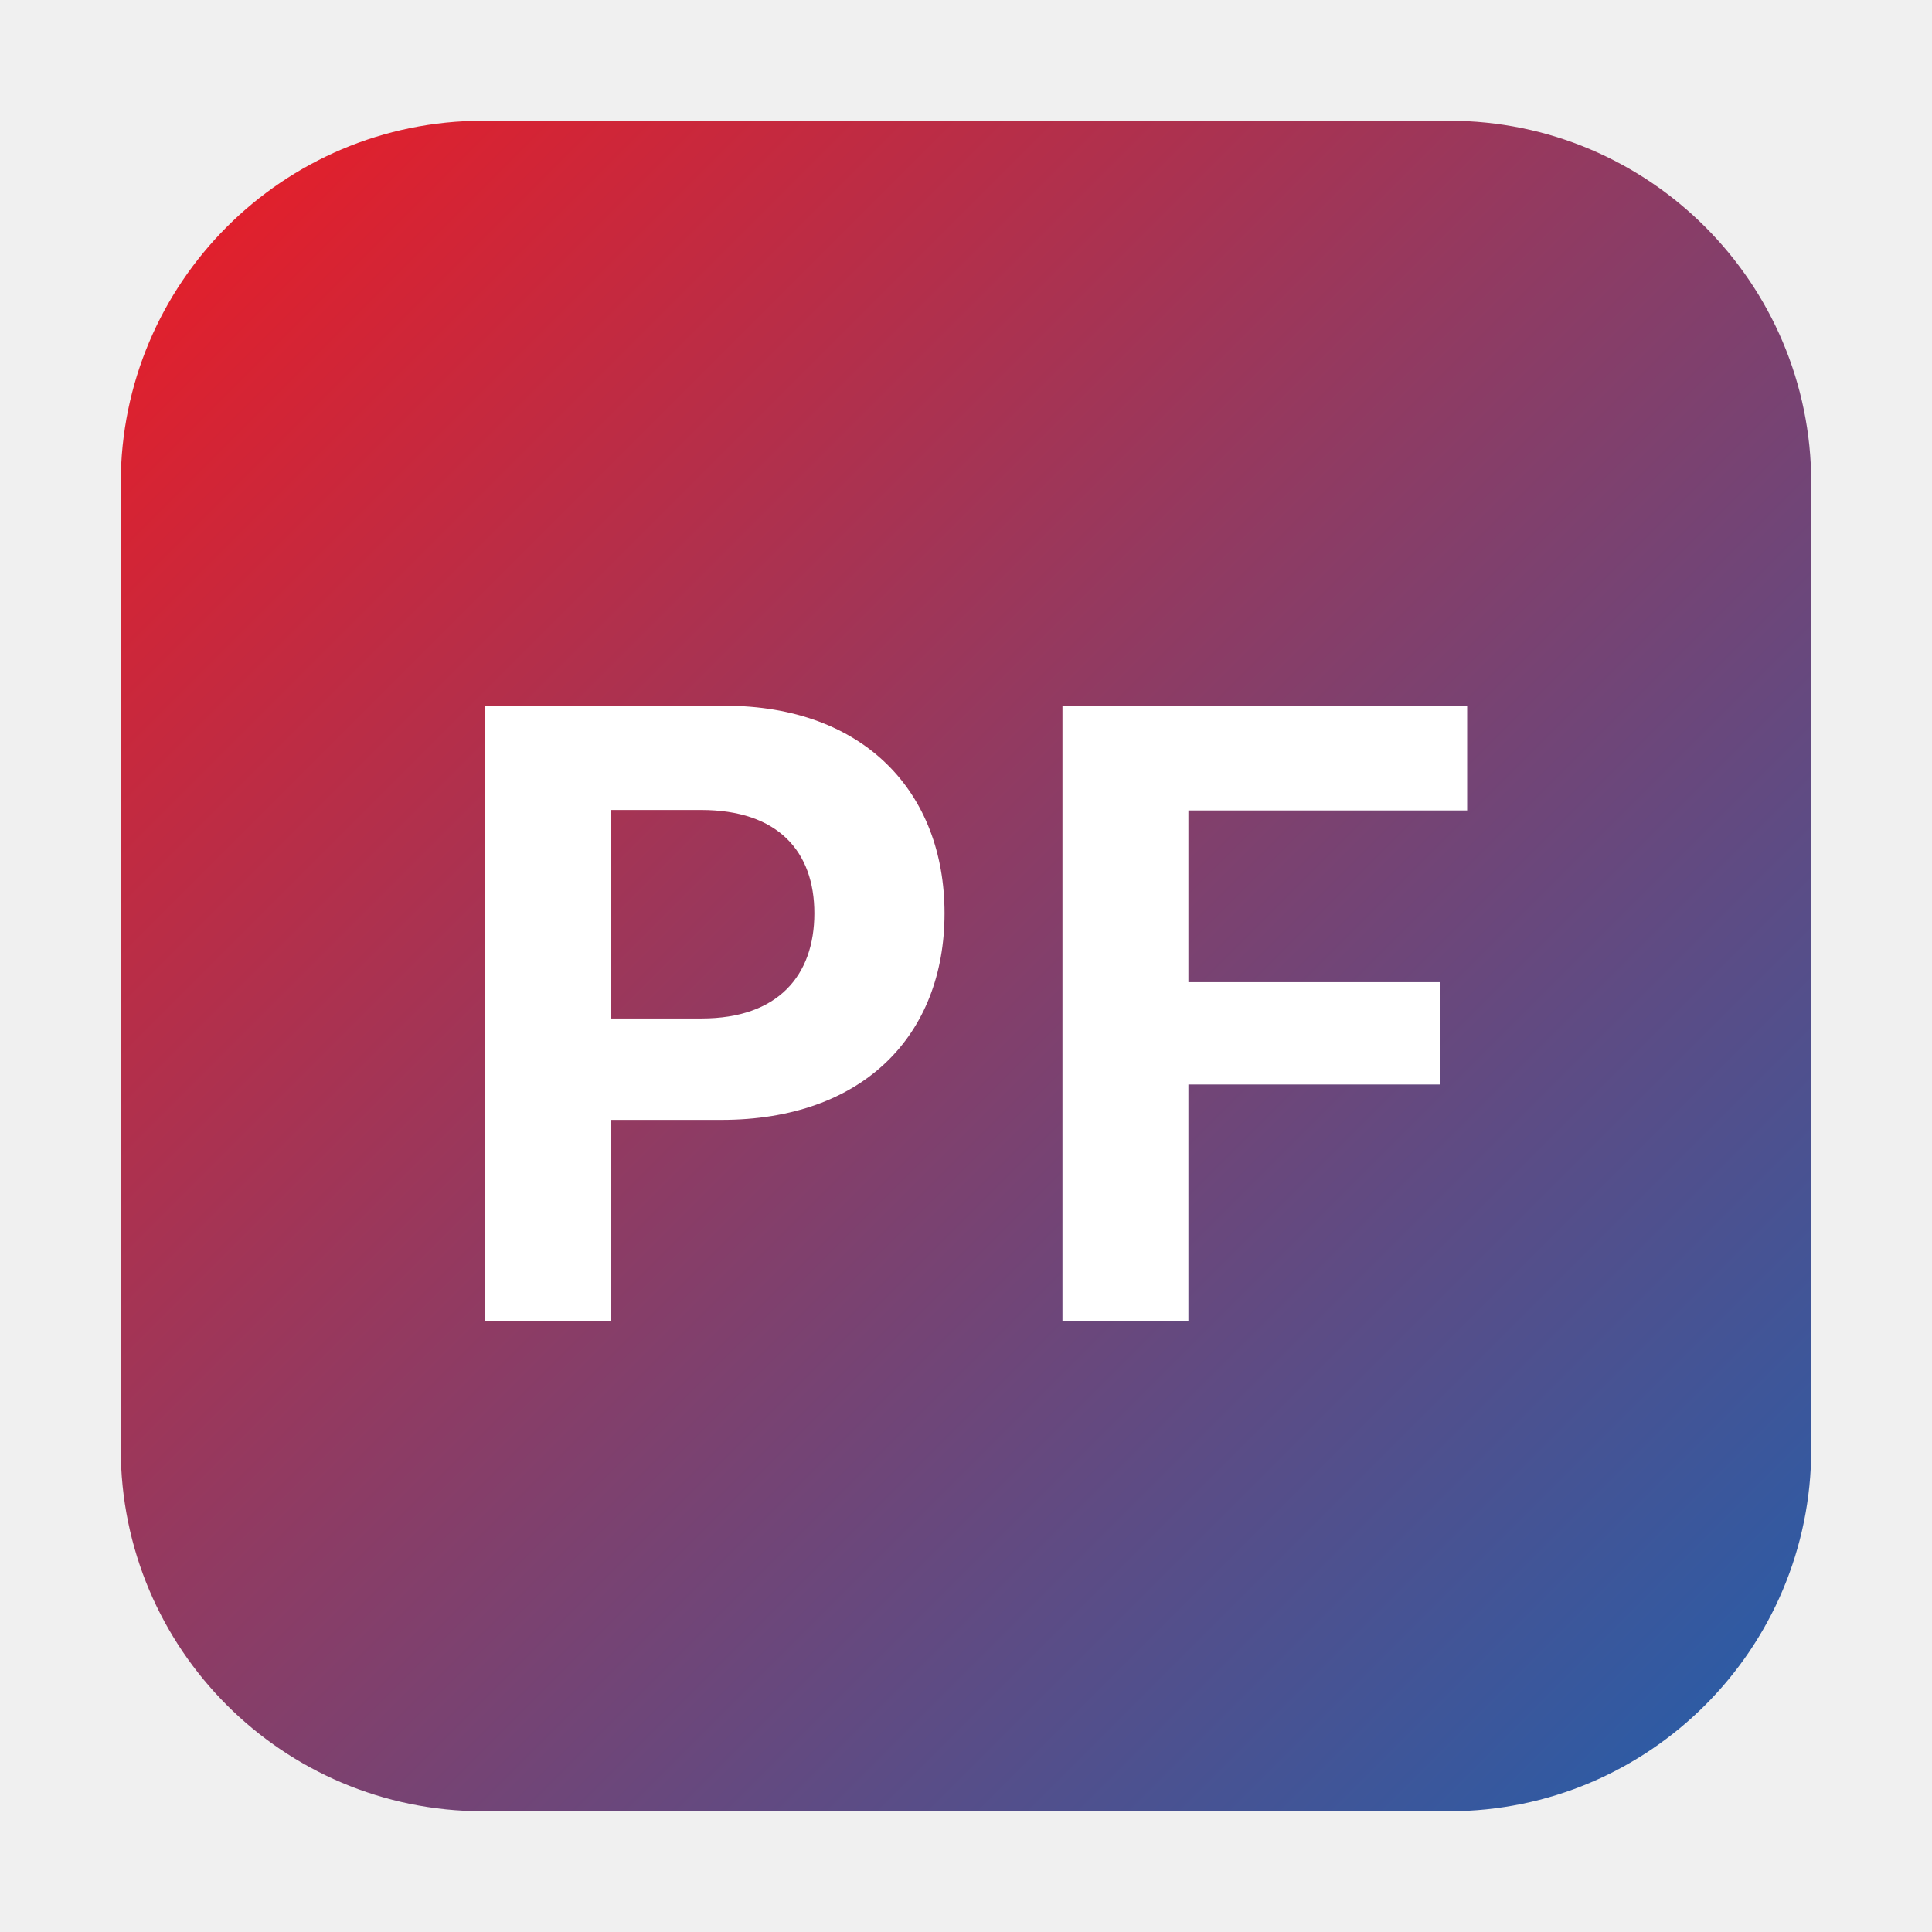
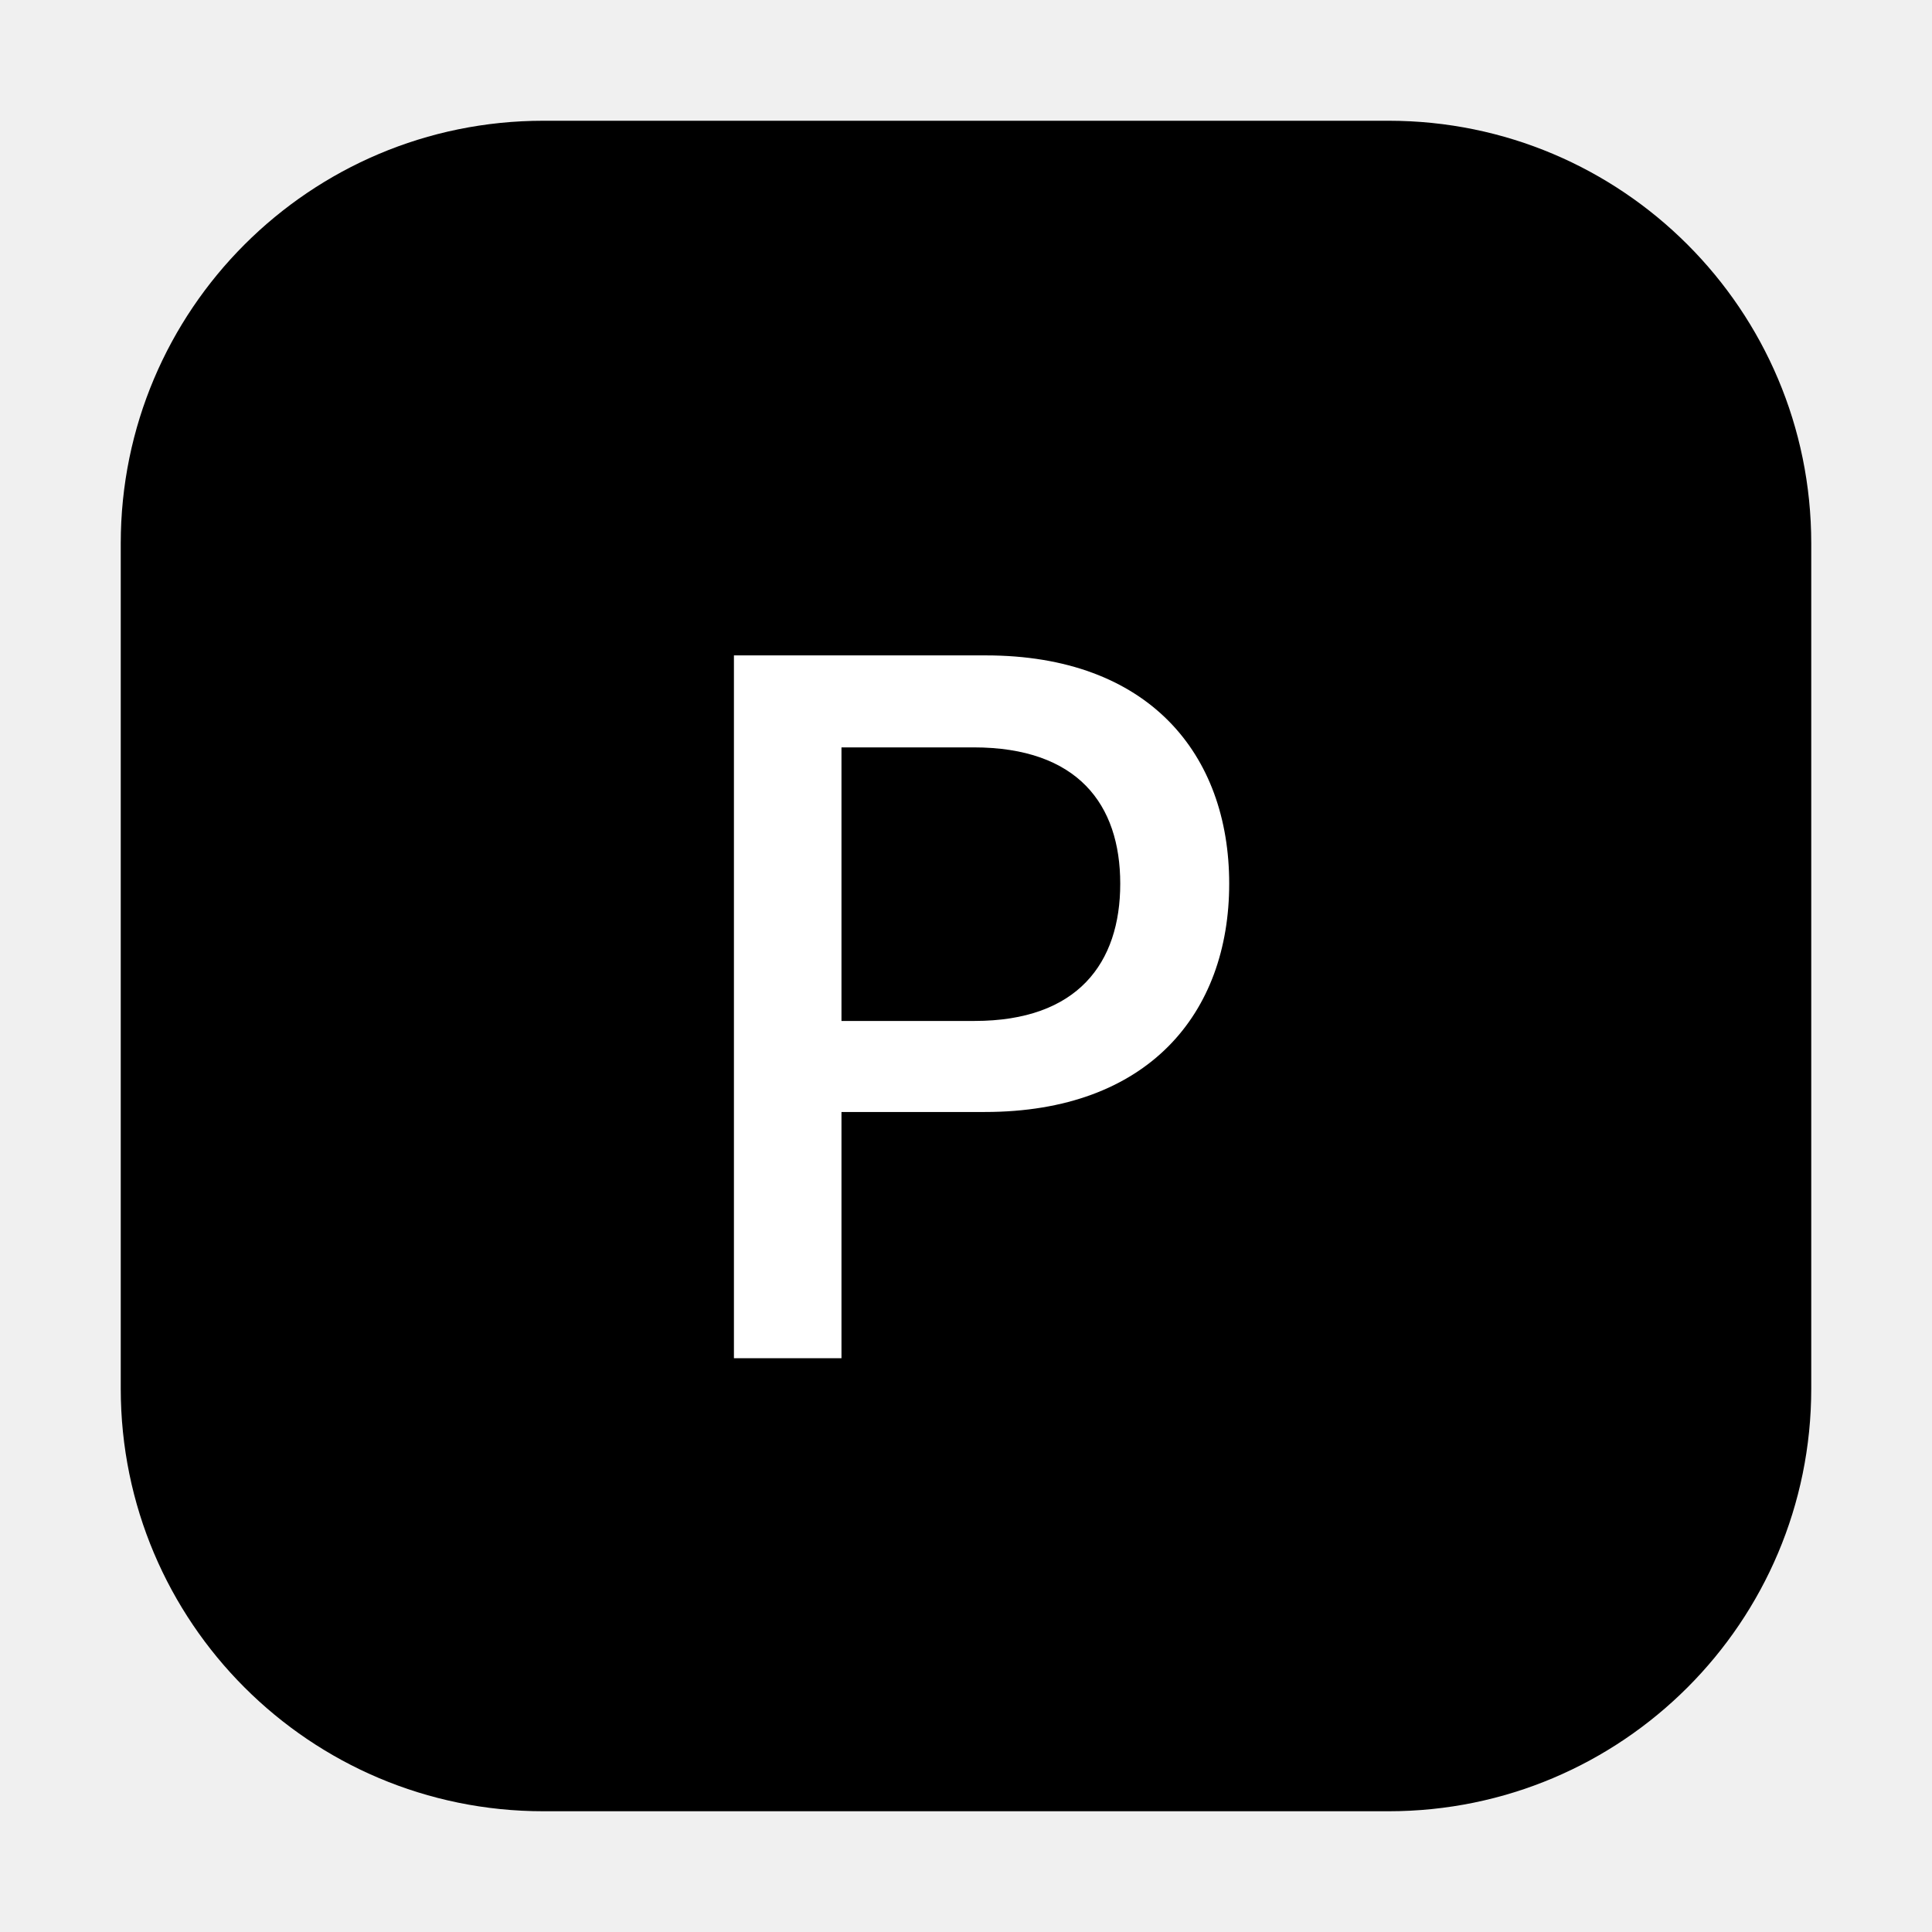
<svg xmlns="http://www.w3.org/2000/svg" viewBox="0 0 64 64" aria-label="PropertyFlow">
-   <defs>
-     <linearGradient id="pfGradient" x1="0%" y1="0%" x2="100%" y2="100%">
-       <stop offset="0%" stop-color="#ed1c24" />
-       <stop offset="100%" stop-color="#225fac" />
-     </linearGradient>
-   </defs>
-   <rect x="4" y="4" width="56" height="56" rx="12" fill="url(#pfGradient)" />
-   <text x="50%" y="52%" dominant-baseline="middle" text-anchor="middle" font-family="Inter, system-ui, -apple-system, Segoe UI, Roboto, Arial, sans-serif" font-size="28" font-weight="700" fill="#ffffff" letter-spacing="1">PF</text>
+   <rect x="4" y="4" width="56" height="56" rx="14" fill="#000000" />
+   <text x="50%" y="52%" dominant-baseline="middle" text-anchor="middle" font-family="Inter, system-ui, -apple-system, Segoe UI, Roboto, Arial, sans-serif" font-size="32" font-weight="500" fill="#ffffff">P</text>
</svg>
